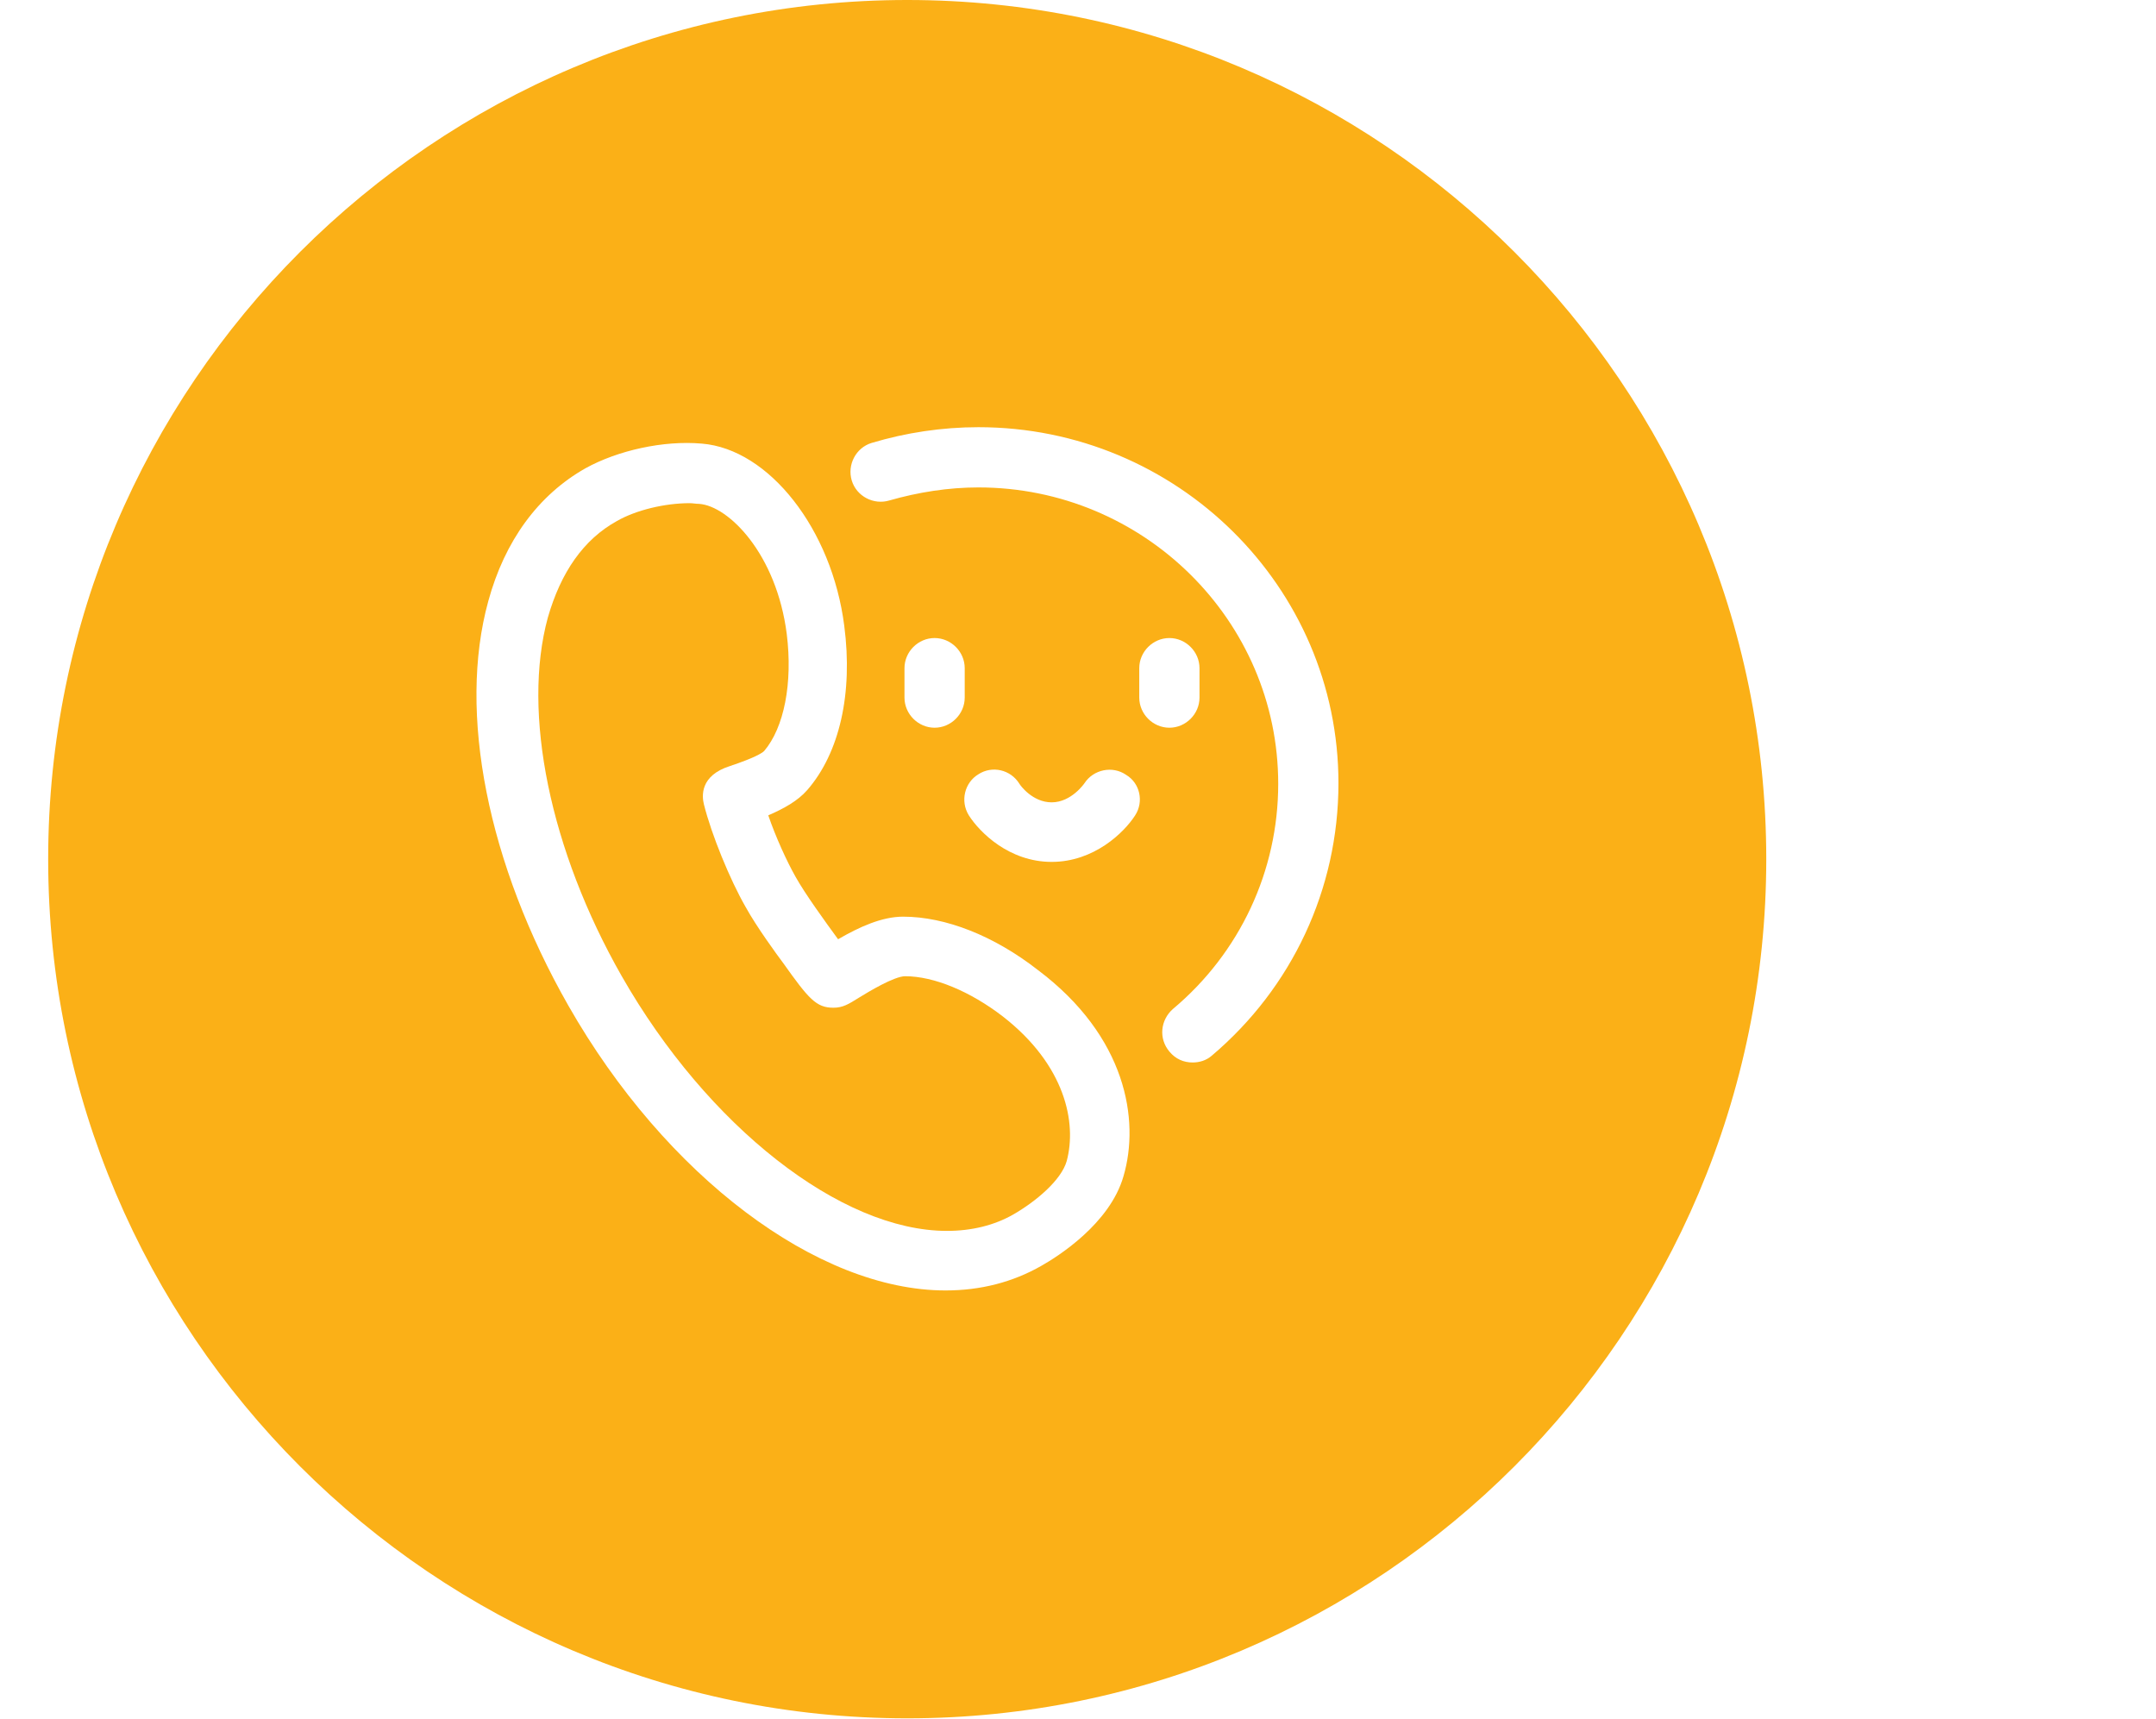
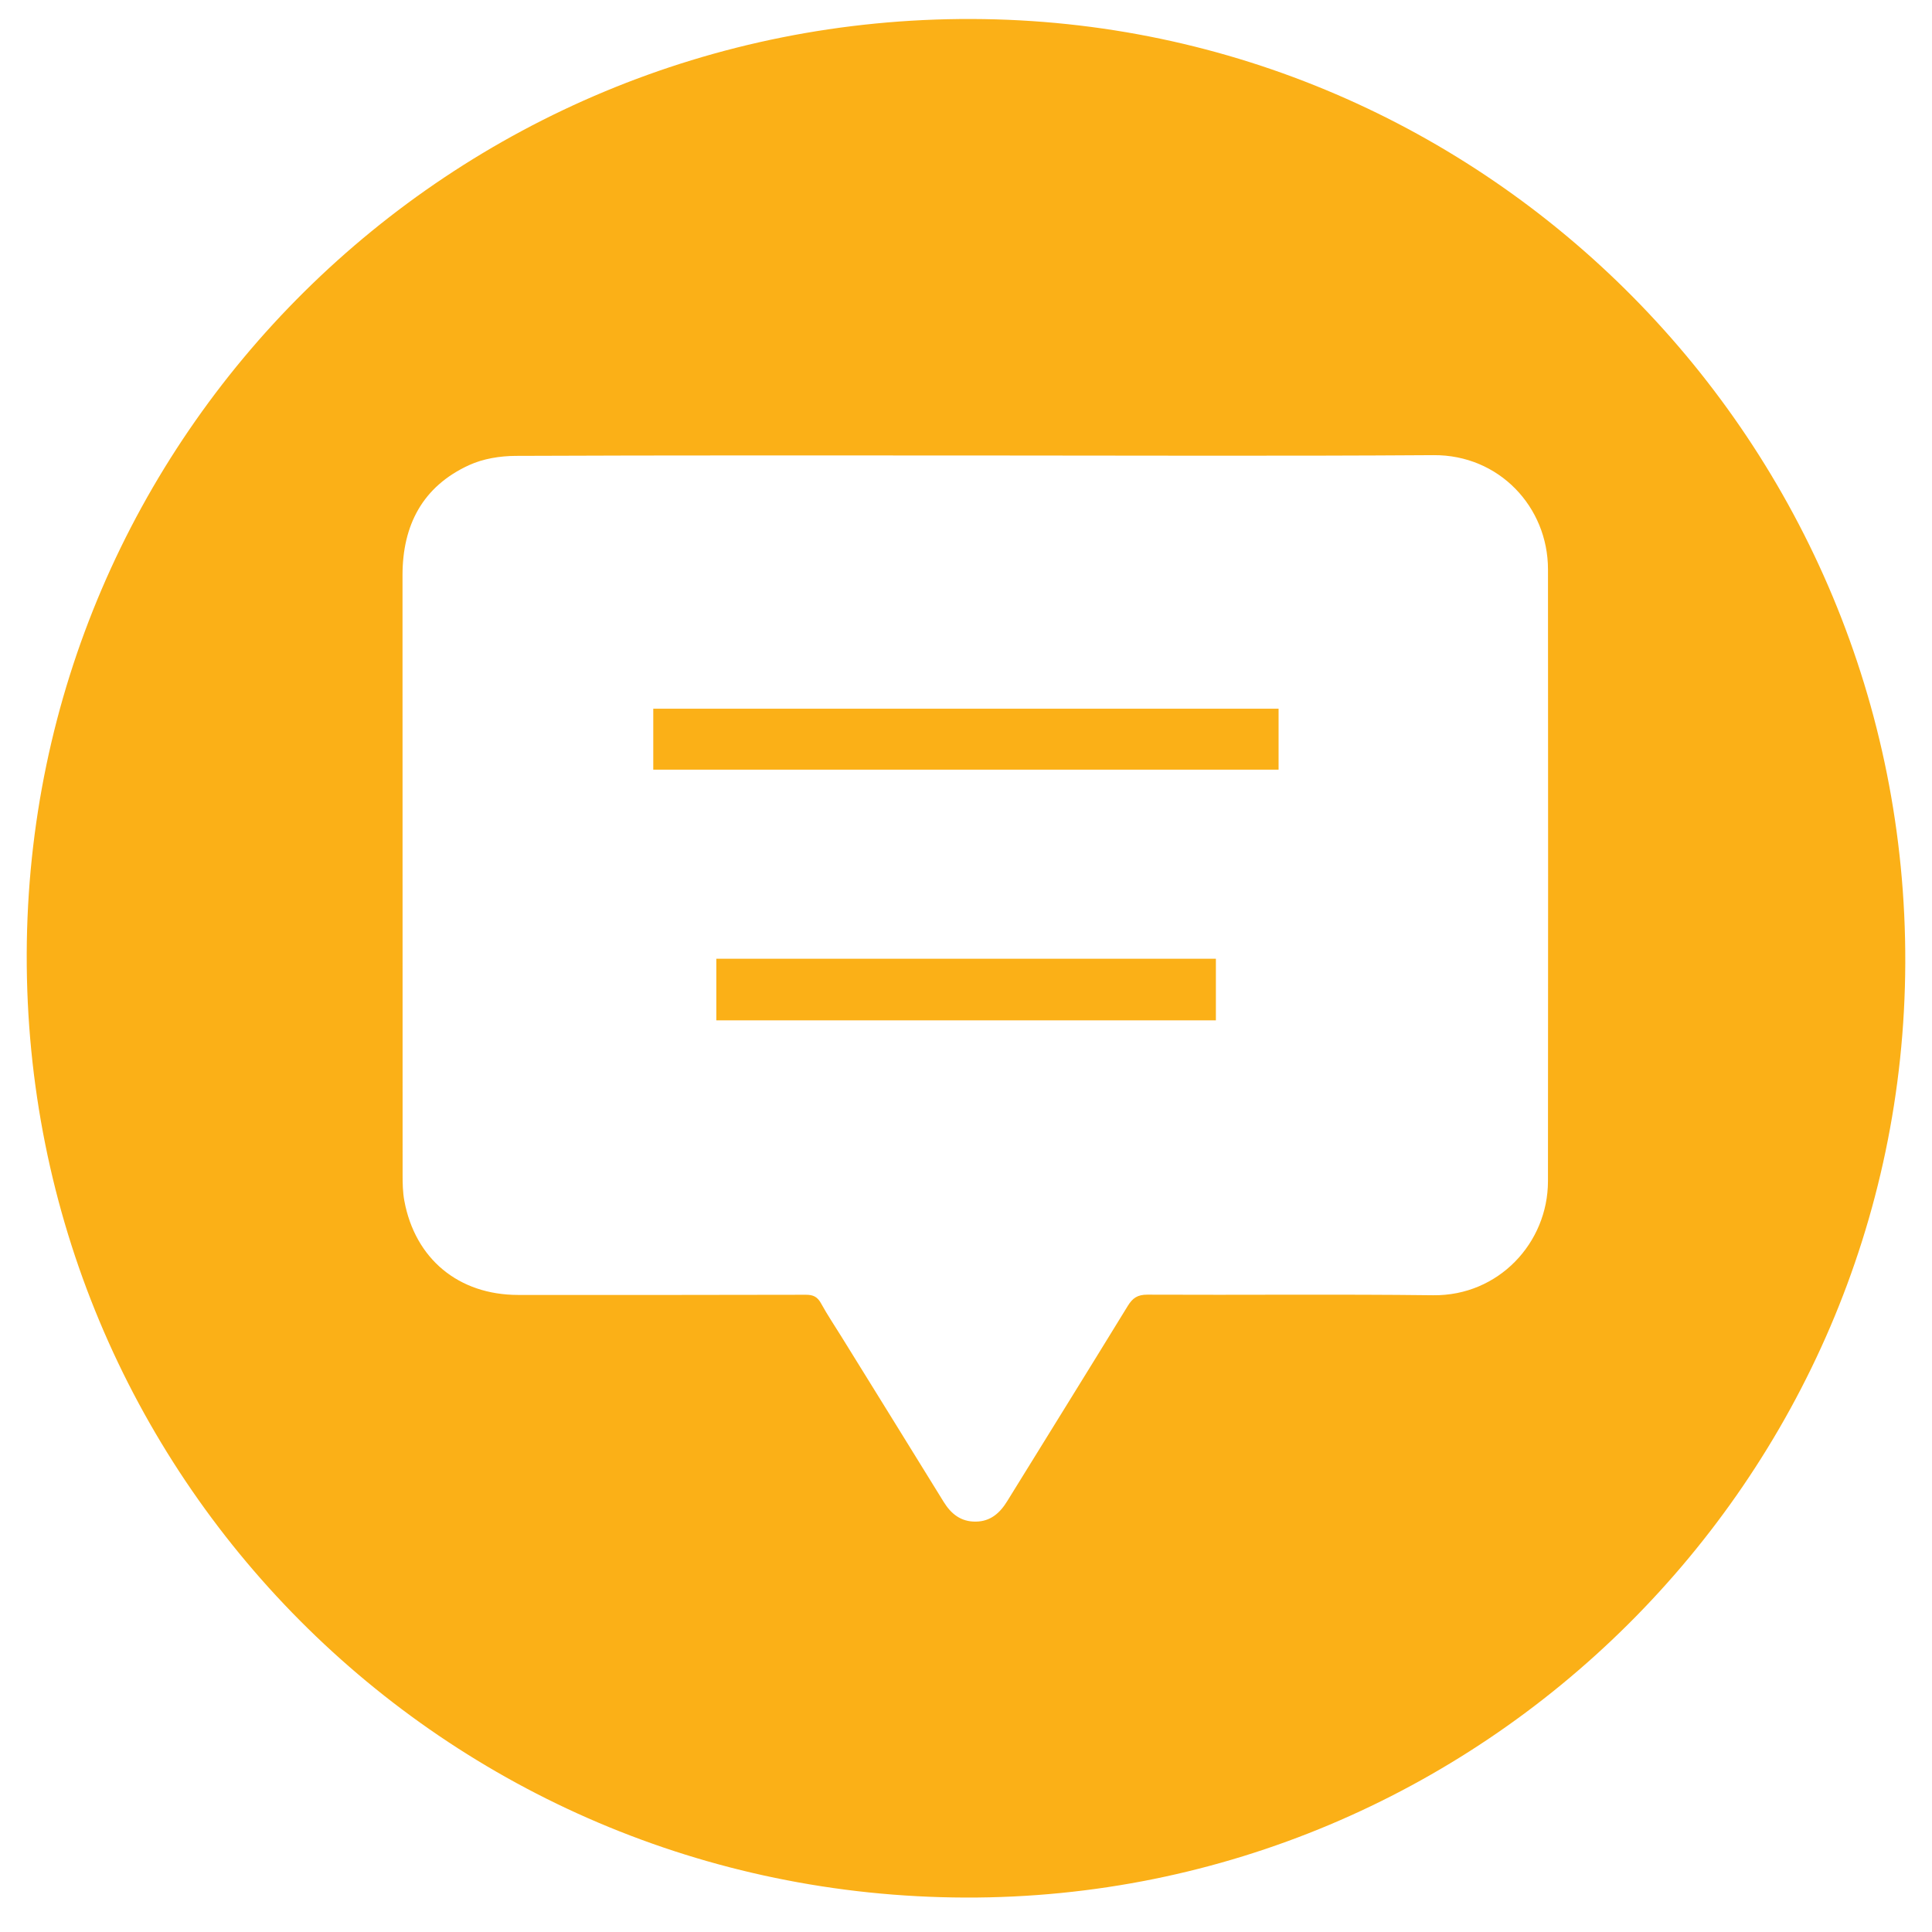
- <svg xmlns="http://www.w3.org/2000/svg" t="1515579695418" class="icon" style="" viewBox="0 0 1285 1024" version="1.1" p-id="5038" width="250.977" height="200">
+ <svg xmlns="http://www.w3.org/2000/svg" t="1515661138487" class="icon" style="" viewBox="0 0 1024 1024" version="1.1" p-id="21659" width="200" height="200">
  <defs>
    <style type="text/css" />
  </defs>
-   <path d="M416.69 300.265c-2.04 0-3.672-0.408-5.712-0.408-14.687 0-31.822 4.08-43.245 10.607-19.99 11.015-33.453 30.598-41.205 57.524-15.503 56.708 1.224 138.709 44.061 213.775 50.996 89.345 130.55 151.764 193.785 151.764 14.687 0 28.15-3.264 39.573-9.791 13.463-7.751 28.558-20.398 31.822-31.822 6.12-22.846-0.816-57.116-37.941-86.081-19.582-15.095-41.205-24.07-58.339-24.07-6.527 0-22.03 9.383-27.334 12.647-6.527 4.08-9.791 6.12-15.503 6.12-10.199 0-14.687-5.304-29.782-26.518-3.672-4.896-15.911-21.622-22.438-33.453-9.383-16.319-20.398-43.245-24.886-61.195-1.224-4.896-2.448-17.135 15.503-22.846 14.687-4.896 19.175-7.751 20.398-8.975 11.831-13.871 17.135-40.389 13.463-69.763-6.12-47.732-34.677-76.29-52.22-77.514z" p-id="5039" fill="#FBB017" />
-   <path d="M540.713 0c-282.314 0-512 229.686-512 512s229.686 512 512 512 512-229.686 512-512-229.686-512-512-512z m-66.499 522.607c5.712 10.199 17.543 26.518 25.294 37.125 12.647-7.343 26.11-13.463 38.757-13.463 25.294 0 54.26 11.423 80.37 31.822 52.628 39.573 60.787 89.345 50.996 122.798-8.159 28.558-39.573 48.14-48.956 53.444-17.135 9.791-36.309 14.687-57.116 14.687-76.29 0-166.859-68.131-224.79-169.715-48.14-84.449-66.091-174.61-47.732-241.109 9.791-35.901 29.782-63.235 57.931-79.146 19.175-10.607 46.508-16.727 69.355-14.687 39.981 3.264 77.514 50.996 84.857 108.52 5.304 40.389-2.856 75.882-22.03 97.912-5.712 6.527-13.871 11.015-23.254 15.095 4.488 13.055 11.015 27.334 16.319 36.717z m202.352-36.717c-6.527 10.199-24.478 27.742-49.772 27.742-25.294 0-42.837-17.543-49.364-27.742-5.304-8.567-2.448-19.582 5.712-24.478 8.159-5.304 19.175-2.856 24.478 5.712 0.408 0.816 7.751 11.015 19.175 11.015 11.831 0 19.582-11.423 19.582-11.423 5.304-8.159 16.727-10.607 24.886-4.896 8.159 4.896 10.607 15.911 5.304 24.07z m2.448-70.171v-17.543c0-9.791 8.159-17.951 17.951-17.951 9.791 0 17.951 8.159 17.951 17.951v17.543c0 9.791-8.159 17.951-17.951 17.951-9.791 0-17.951-8.159-17.951-17.951z m-104.032 0c0 9.791-8.159 17.951-17.951 17.951s-17.951-8.159-17.951-17.951v-17.543c0-9.791 8.159-17.951 17.951-17.951s17.951 8.159 17.951 17.951v17.543z m147.276 213.367c-3.264 2.856-7.343 4.08-11.423 4.08-5.304 0-10.199-2.04-13.871-6.527-6.527-7.751-5.304-18.767 2.04-25.294 39.981-33.453 62.827-82.41 62.827-134.222 0-97.504-80.37-176.65-178.69-176.65-17.951 0-35.901 2.856-53.036 7.751-9.383 2.856-19.582-2.448-22.438-11.831-2.856-9.383 2.448-19.582 11.831-22.438 20.398-6.12 42.021-9.383 63.643-9.383 118.311 0 214.591 95.057 214.591 212.143 0 63.235-27.742 121.982-75.474 162.371z" p-id="5040" fill="#FBB017" />
+   <path d="M511.656 1005.745C235.269 1004.884 13.352 781.803 14.162 505.644 14.969 230.863 239.041 9.216 515.16 10.068c273.722 0.846 495.602 225.274 494.677 500.36C1008.919 783.907 784.941 1006.597 511.656 1005.745zM517.352 241.414c-81.339 0-162.68-0.14-244.018 0.212-8.296 0.036-17.285 1.485-24.741 4.912-24.592 11.301-35.26 31.782-35.254 58.384 0.023 105.894-0.001 211.79 0.046 317.683 0.002 4.587 0.073 9.262 0.903 13.749 5.726 30.953 28.823 49.987 60.375 49.992 50.815 0.005 101.632 0.051 152.448-0.096 3.921-0.011 6.151 1.095 8.045 4.54 3.361 6.113 7.271 11.924 10.947 17.864 18.027 29.116 36.081 58.217 54.057 87.365 3.937 6.383 9.105 10.528 16.931 10.469 7.86-0.058 12.84-4.499 16.74-10.819 21.298-34.506 42.725-68.933 63.913-103.506 2.572-4.196 5.19-5.99 10.393-5.964 50.474 0.248 100.954-0.308 151.423 0.307 34.719 0.423 60.862-27.796 60.893-60.415 0.104-108.111 0.087-216.224 0.011-324.335-0.024-33.079-25.949-60.754-60.629-60.516C679.011 241.791 598.18 241.414 517.352 241.414z" p-id="21660" fill="#FBB017" />
+   <path d="M346.246 407.938c0-10.849 0-21.352 0-32.297 110.45 0 220.774 0 331.43 0 0 10.686 0 21.329 0 32.297C567.272 407.938 457.061 407.938 346.246 407.938z" p-id="21661" fill="#FBB017" />
+   <path d="M379.667 508.156c88.372 0 176.461 0 264.779 0 0 10.995 0 21.675 0 32.663-88.288 0-176.363 0-264.779 0C379.667 530.069 379.667 519.412 379.667 508.156z" p-id="21662" fill="#FBB017" />
</svg>
